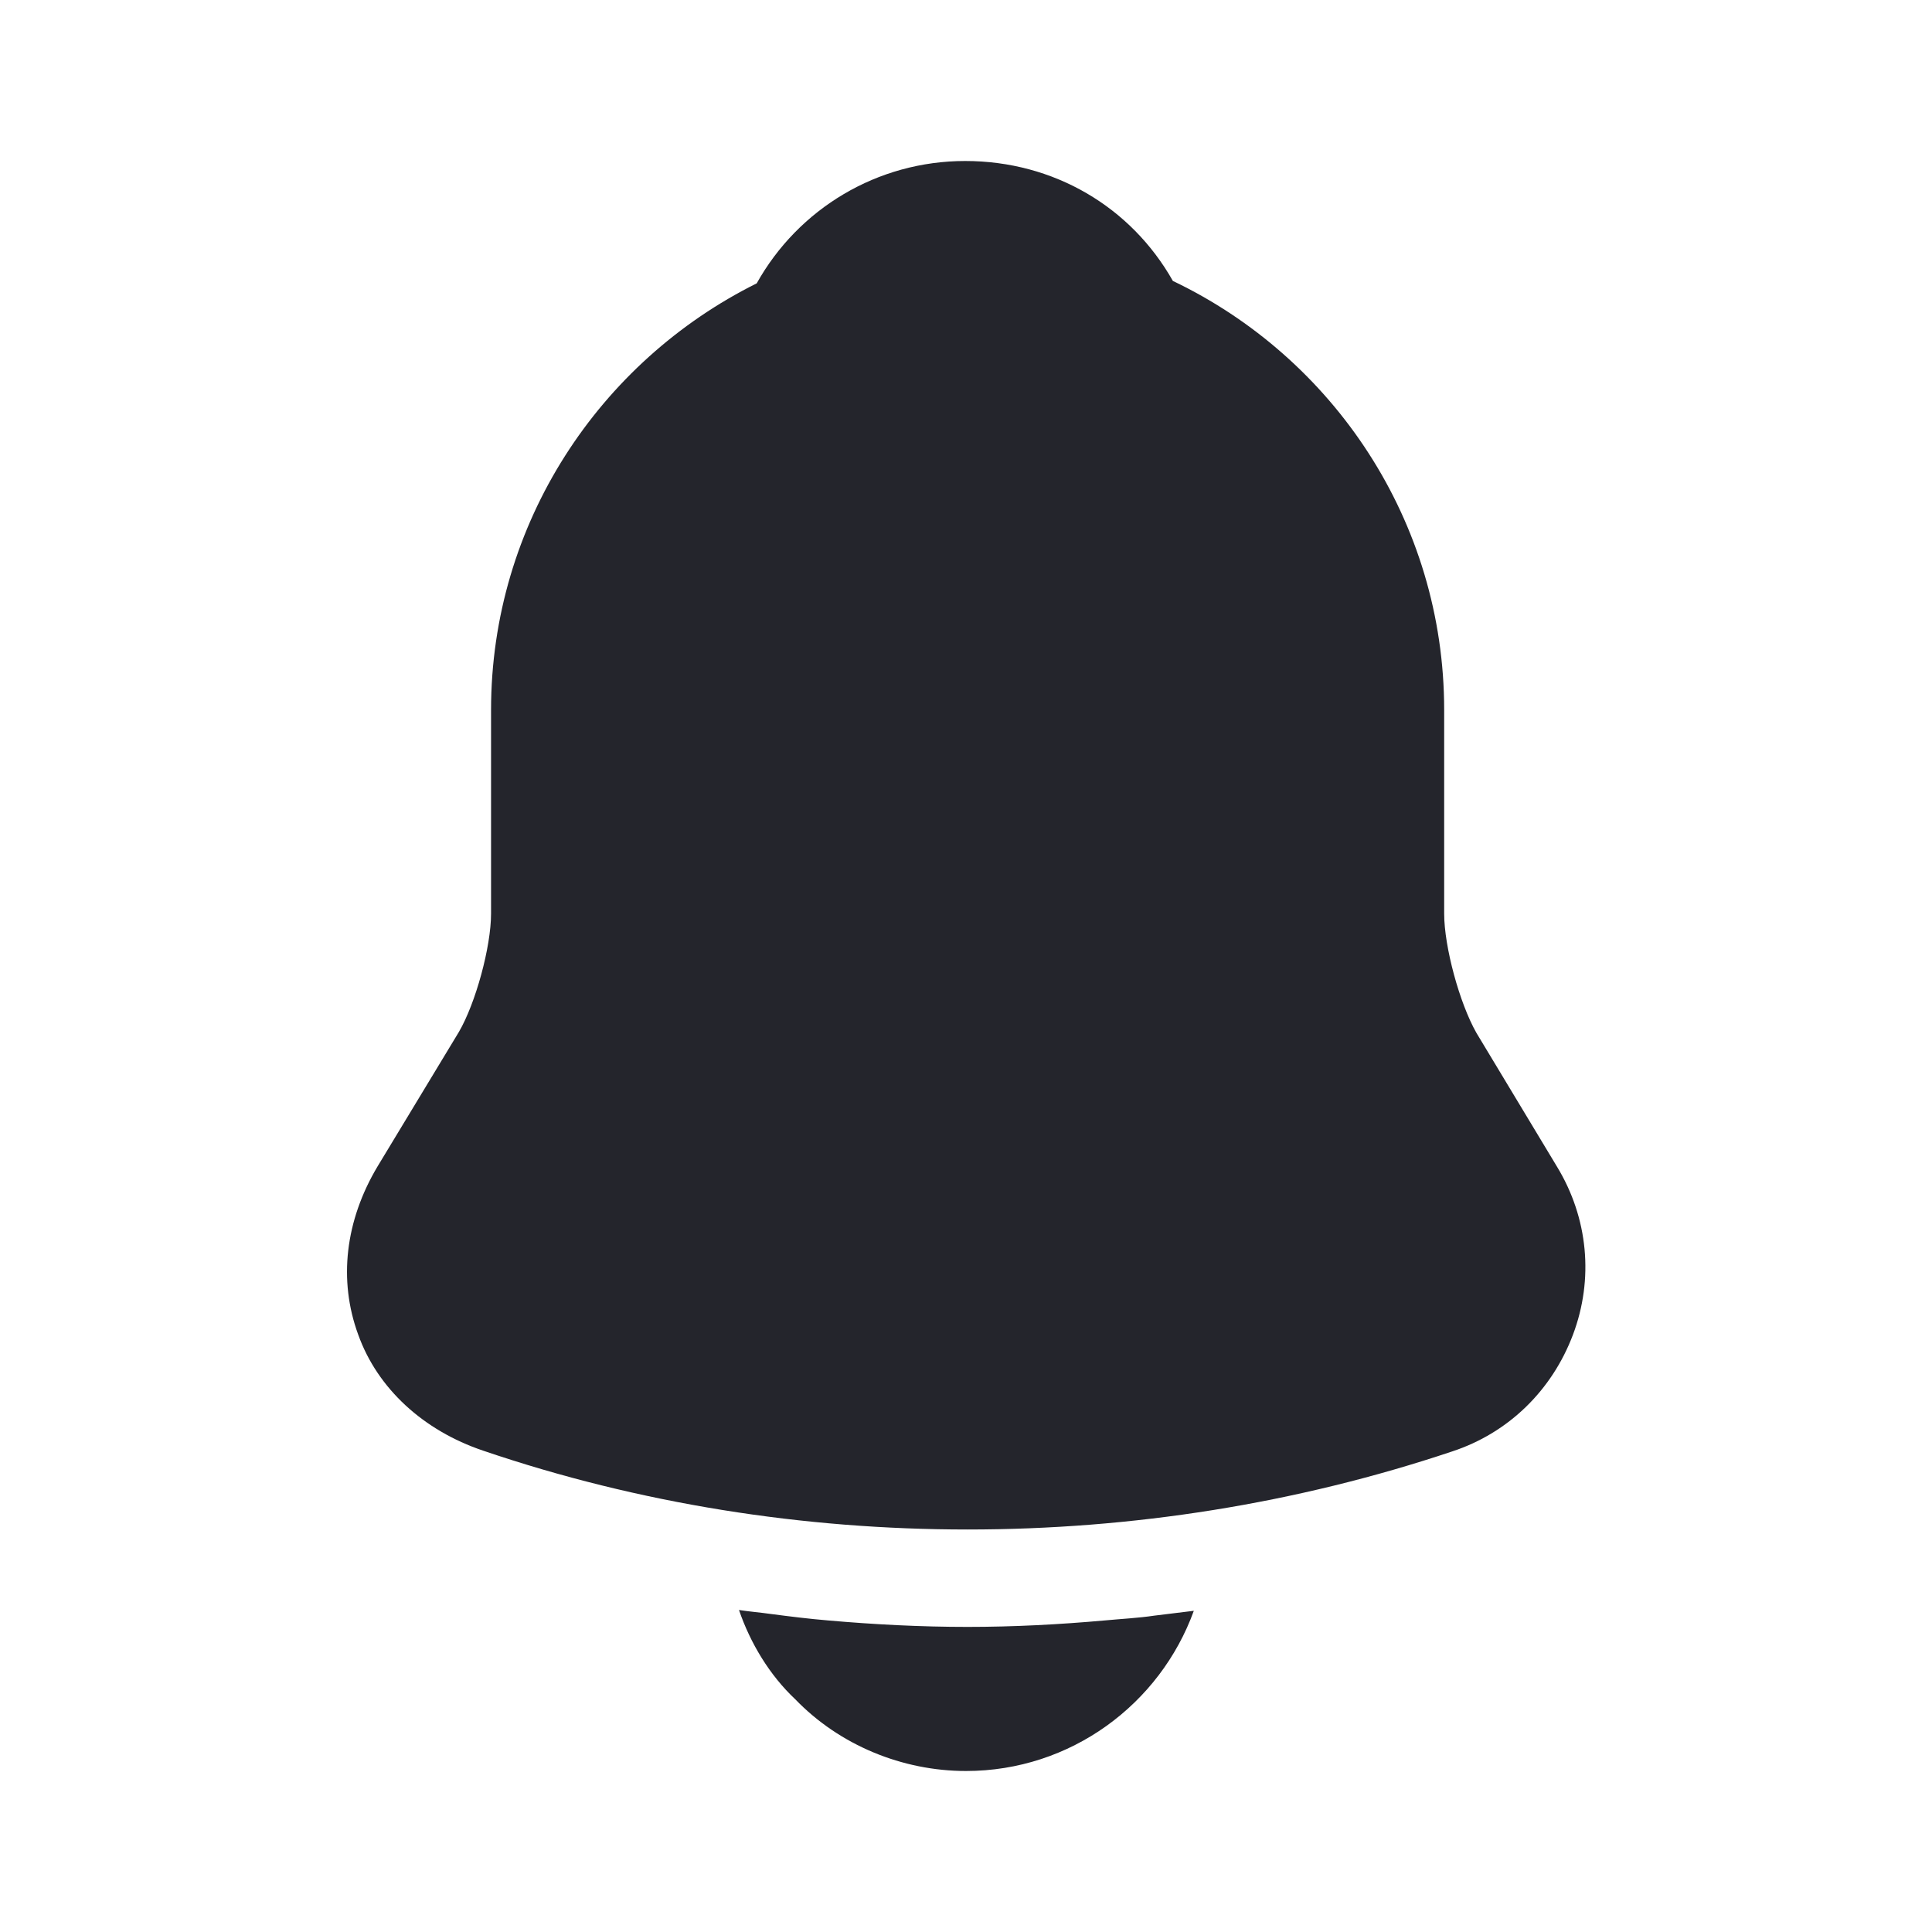
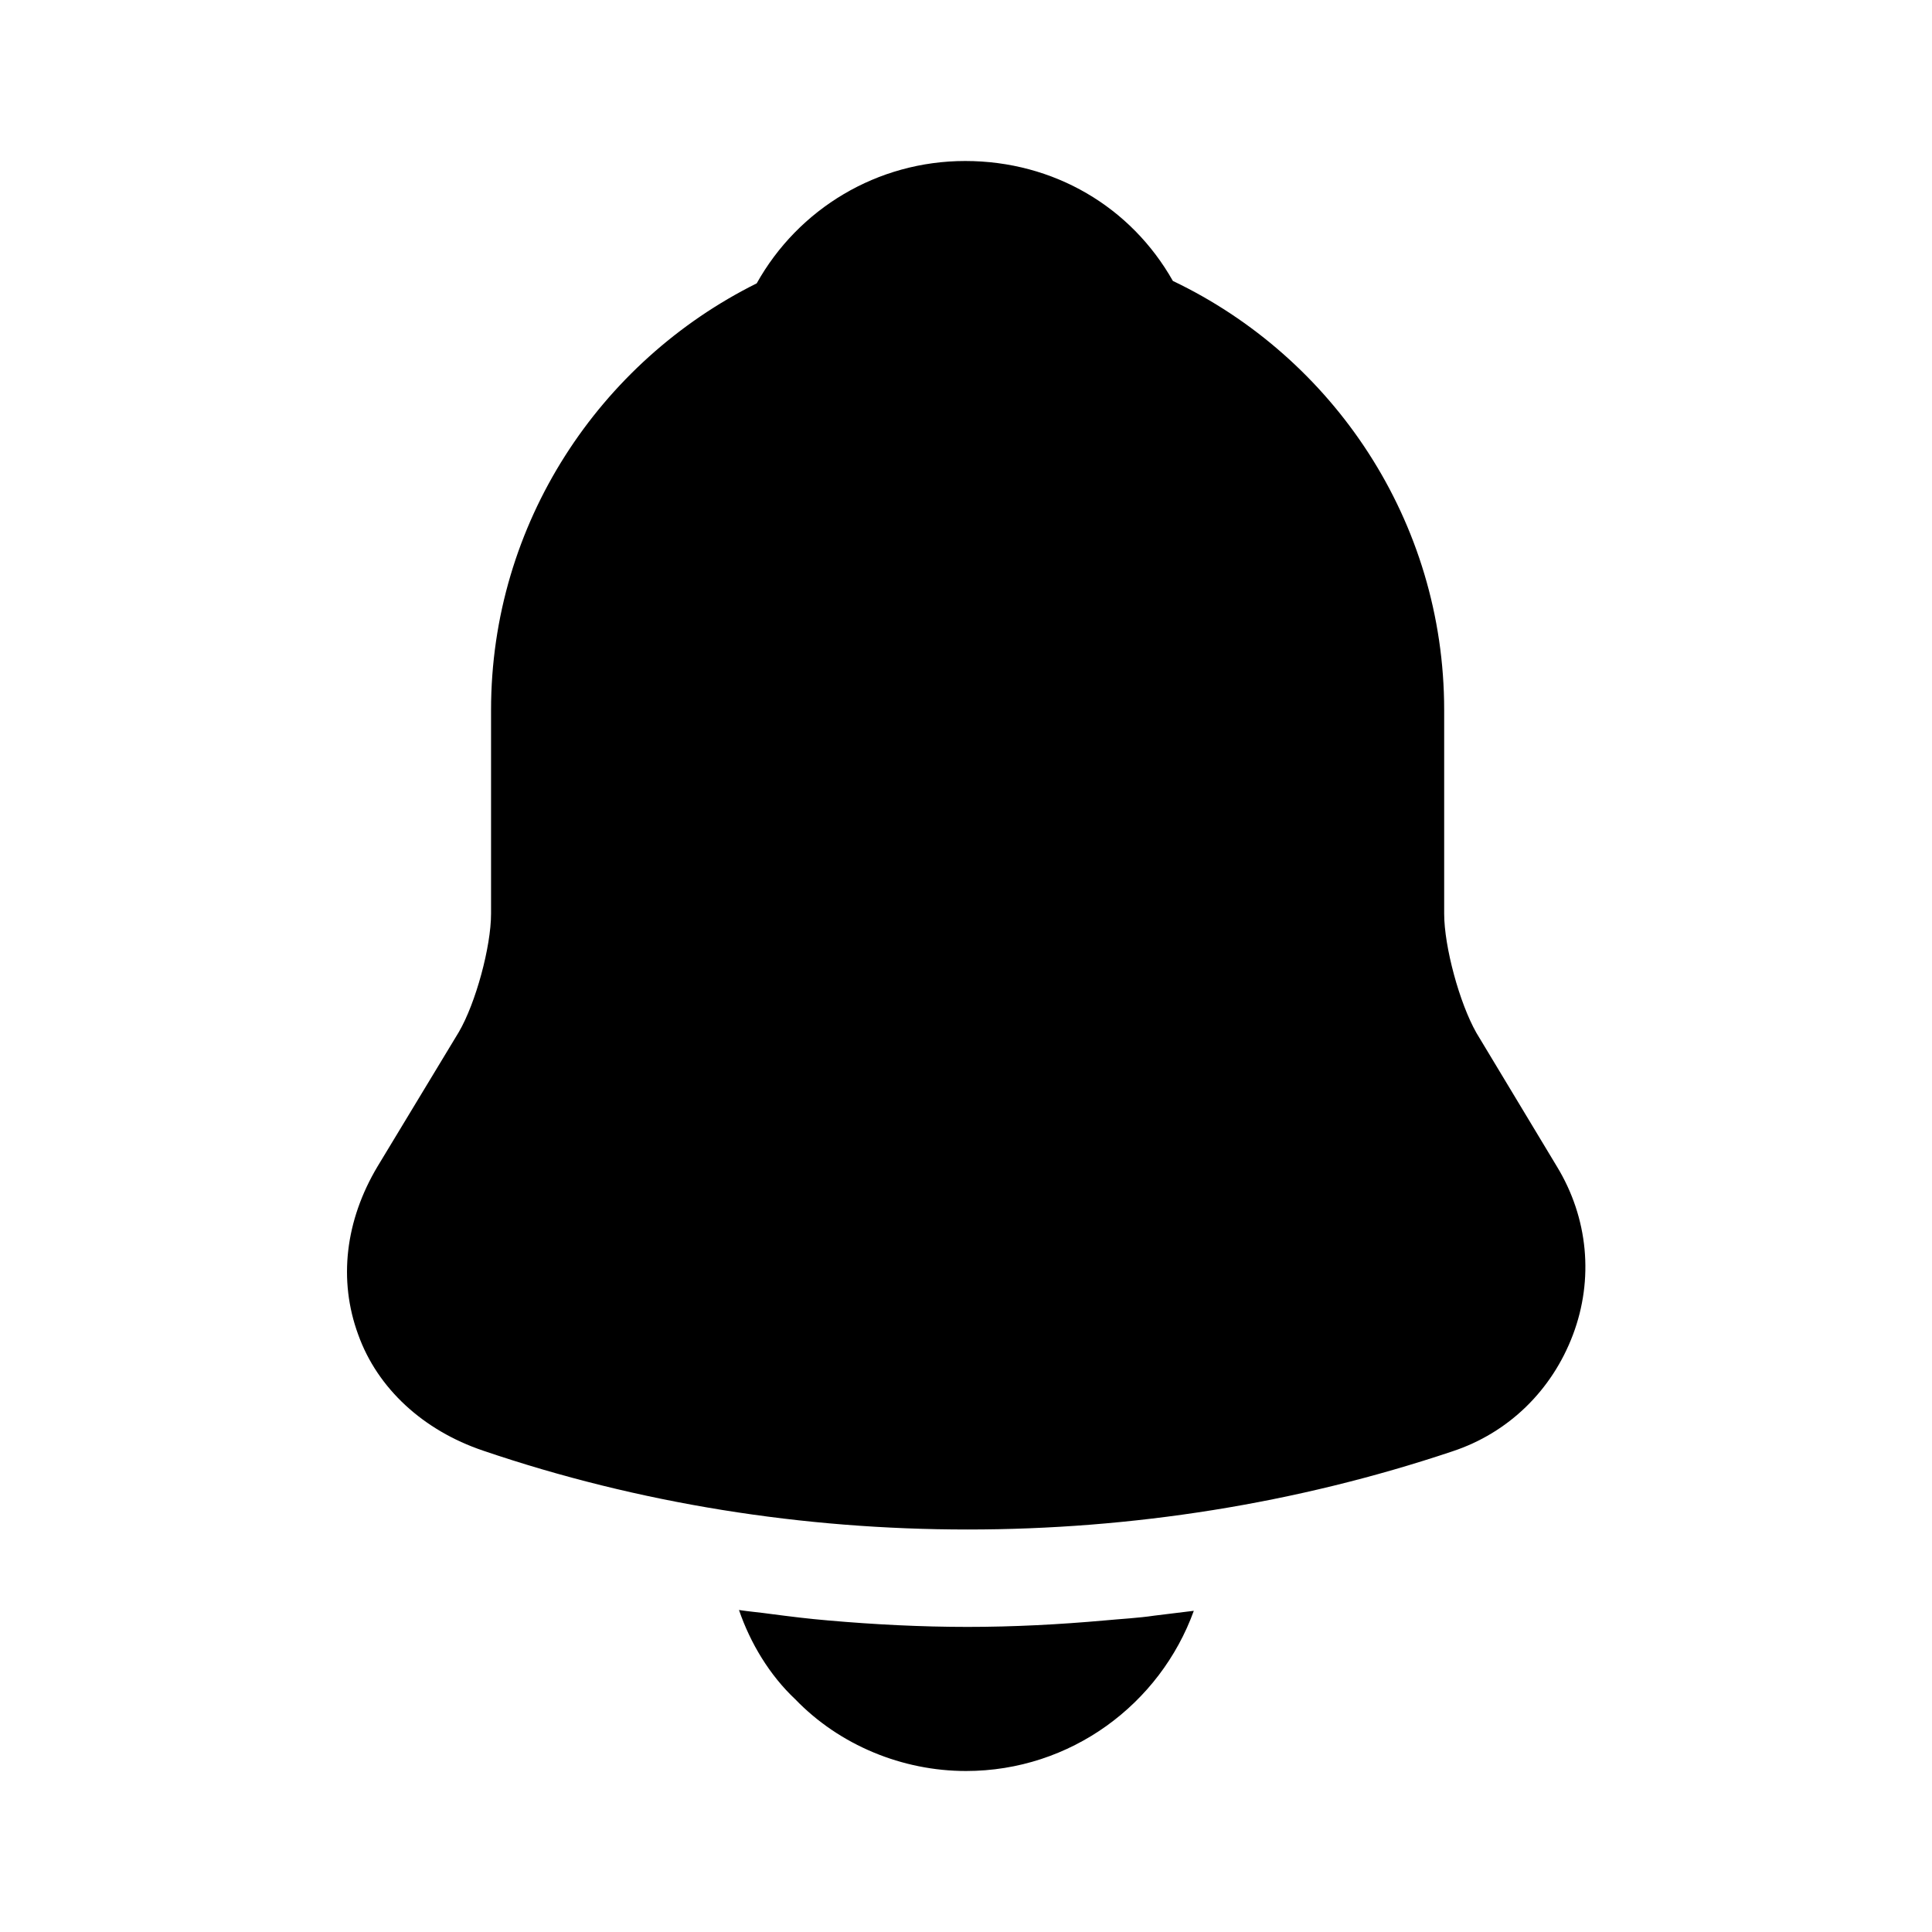
- <svg xmlns="http://www.w3.org/2000/svg" width="24" height="24" viewBox="0 0 24 24" fill="none">
-   <path d="M19.34 14.49L18.34 12.83C18.13 12.46 17.94 11.76 17.94 11.35V8.82C17.94 6.47 16.56 4.44 14.57 3.49C14.05 2.57 13.09 2 11.99 2C10.9 2 9.92 2.59 9.4 3.52C7.45 4.49 6.1 6.5 6.1 8.82V11.35C6.1 11.76 5.91 12.46 5.7 12.82L4.69 14.49C4.29 15.16 4.2 15.9 4.45 16.58C4.69 17.25 5.26 17.77 6 18.02C7.94 18.68 9.98 19 12.02 19C14.06 19 16.1 18.68 18.04 18.03C18.74 17.8 19.28 17.27 19.54 16.58C19.8 15.89 19.73 15.13 19.34 14.49Z" fill="#24252C" />
-   <path d="M14.83 20.01C14.41 21.17 13.3 22 12 22C11.21 22 10.43 21.68 9.88 21.11C9.56 20.81 9.32 20.41 9.18 20C9.31 20.02 9.44 20.03 9.58 20.05C9.81 20.08 10.05 20.11 10.29 20.13C10.86 20.18 11.44 20.21 12.02 20.21C12.59 20.21 13.16 20.18 13.72 20.13C13.93 20.11 14.14 20.1 14.34 20.07C14.5 20.05 14.66 20.03 14.83 20.01Z" fill="#24252C" />
+ <svg xmlns="http://www.w3.org/2000/svg" viewBox="0 0 24 24" fill="currentColor">
+   <path d="M19.34 14.49L18.34 12.83C18.13 12.46 17.94 11.76 17.94 11.35V8.82C17.94 6.47 16.56 4.44 14.57 3.49C14.05 2.57 13.09 2 11.99 2C10.9 2 9.92 2.59 9.4 3.52C7.45 4.49 6.1 6.5 6.1 8.82V11.35C6.1 11.76 5.91 12.46 5.7 12.82L4.69 14.49C4.29 15.16 4.2 15.9 4.45 16.58C4.69 17.25 5.26 17.77 6 18.02C7.94 18.68 9.98 19 12.02 19C14.06 19 16.1 18.68 18.04 18.03C18.74 17.8 19.28 17.27 19.54 16.58C19.8 15.89 19.73 15.13 19.34 14.49Z" fill="currentColor" />
+   <path d="M14.83 20.01C14.41 21.17 13.3 22 12 22C11.21 22 10.43 21.68 9.88 21.11C9.56 20.81 9.32 20.41 9.18 20C9.31 20.02 9.44 20.03 9.58 20.05C9.81 20.08 10.05 20.11 10.29 20.13C10.86 20.18 11.44 20.21 12.02 20.21C12.59 20.21 13.16 20.18 13.72 20.13C13.93 20.11 14.14 20.1 14.34 20.07C14.5 20.05 14.66 20.03 14.83 20.01Z" fill="currentColor" />
</svg>
